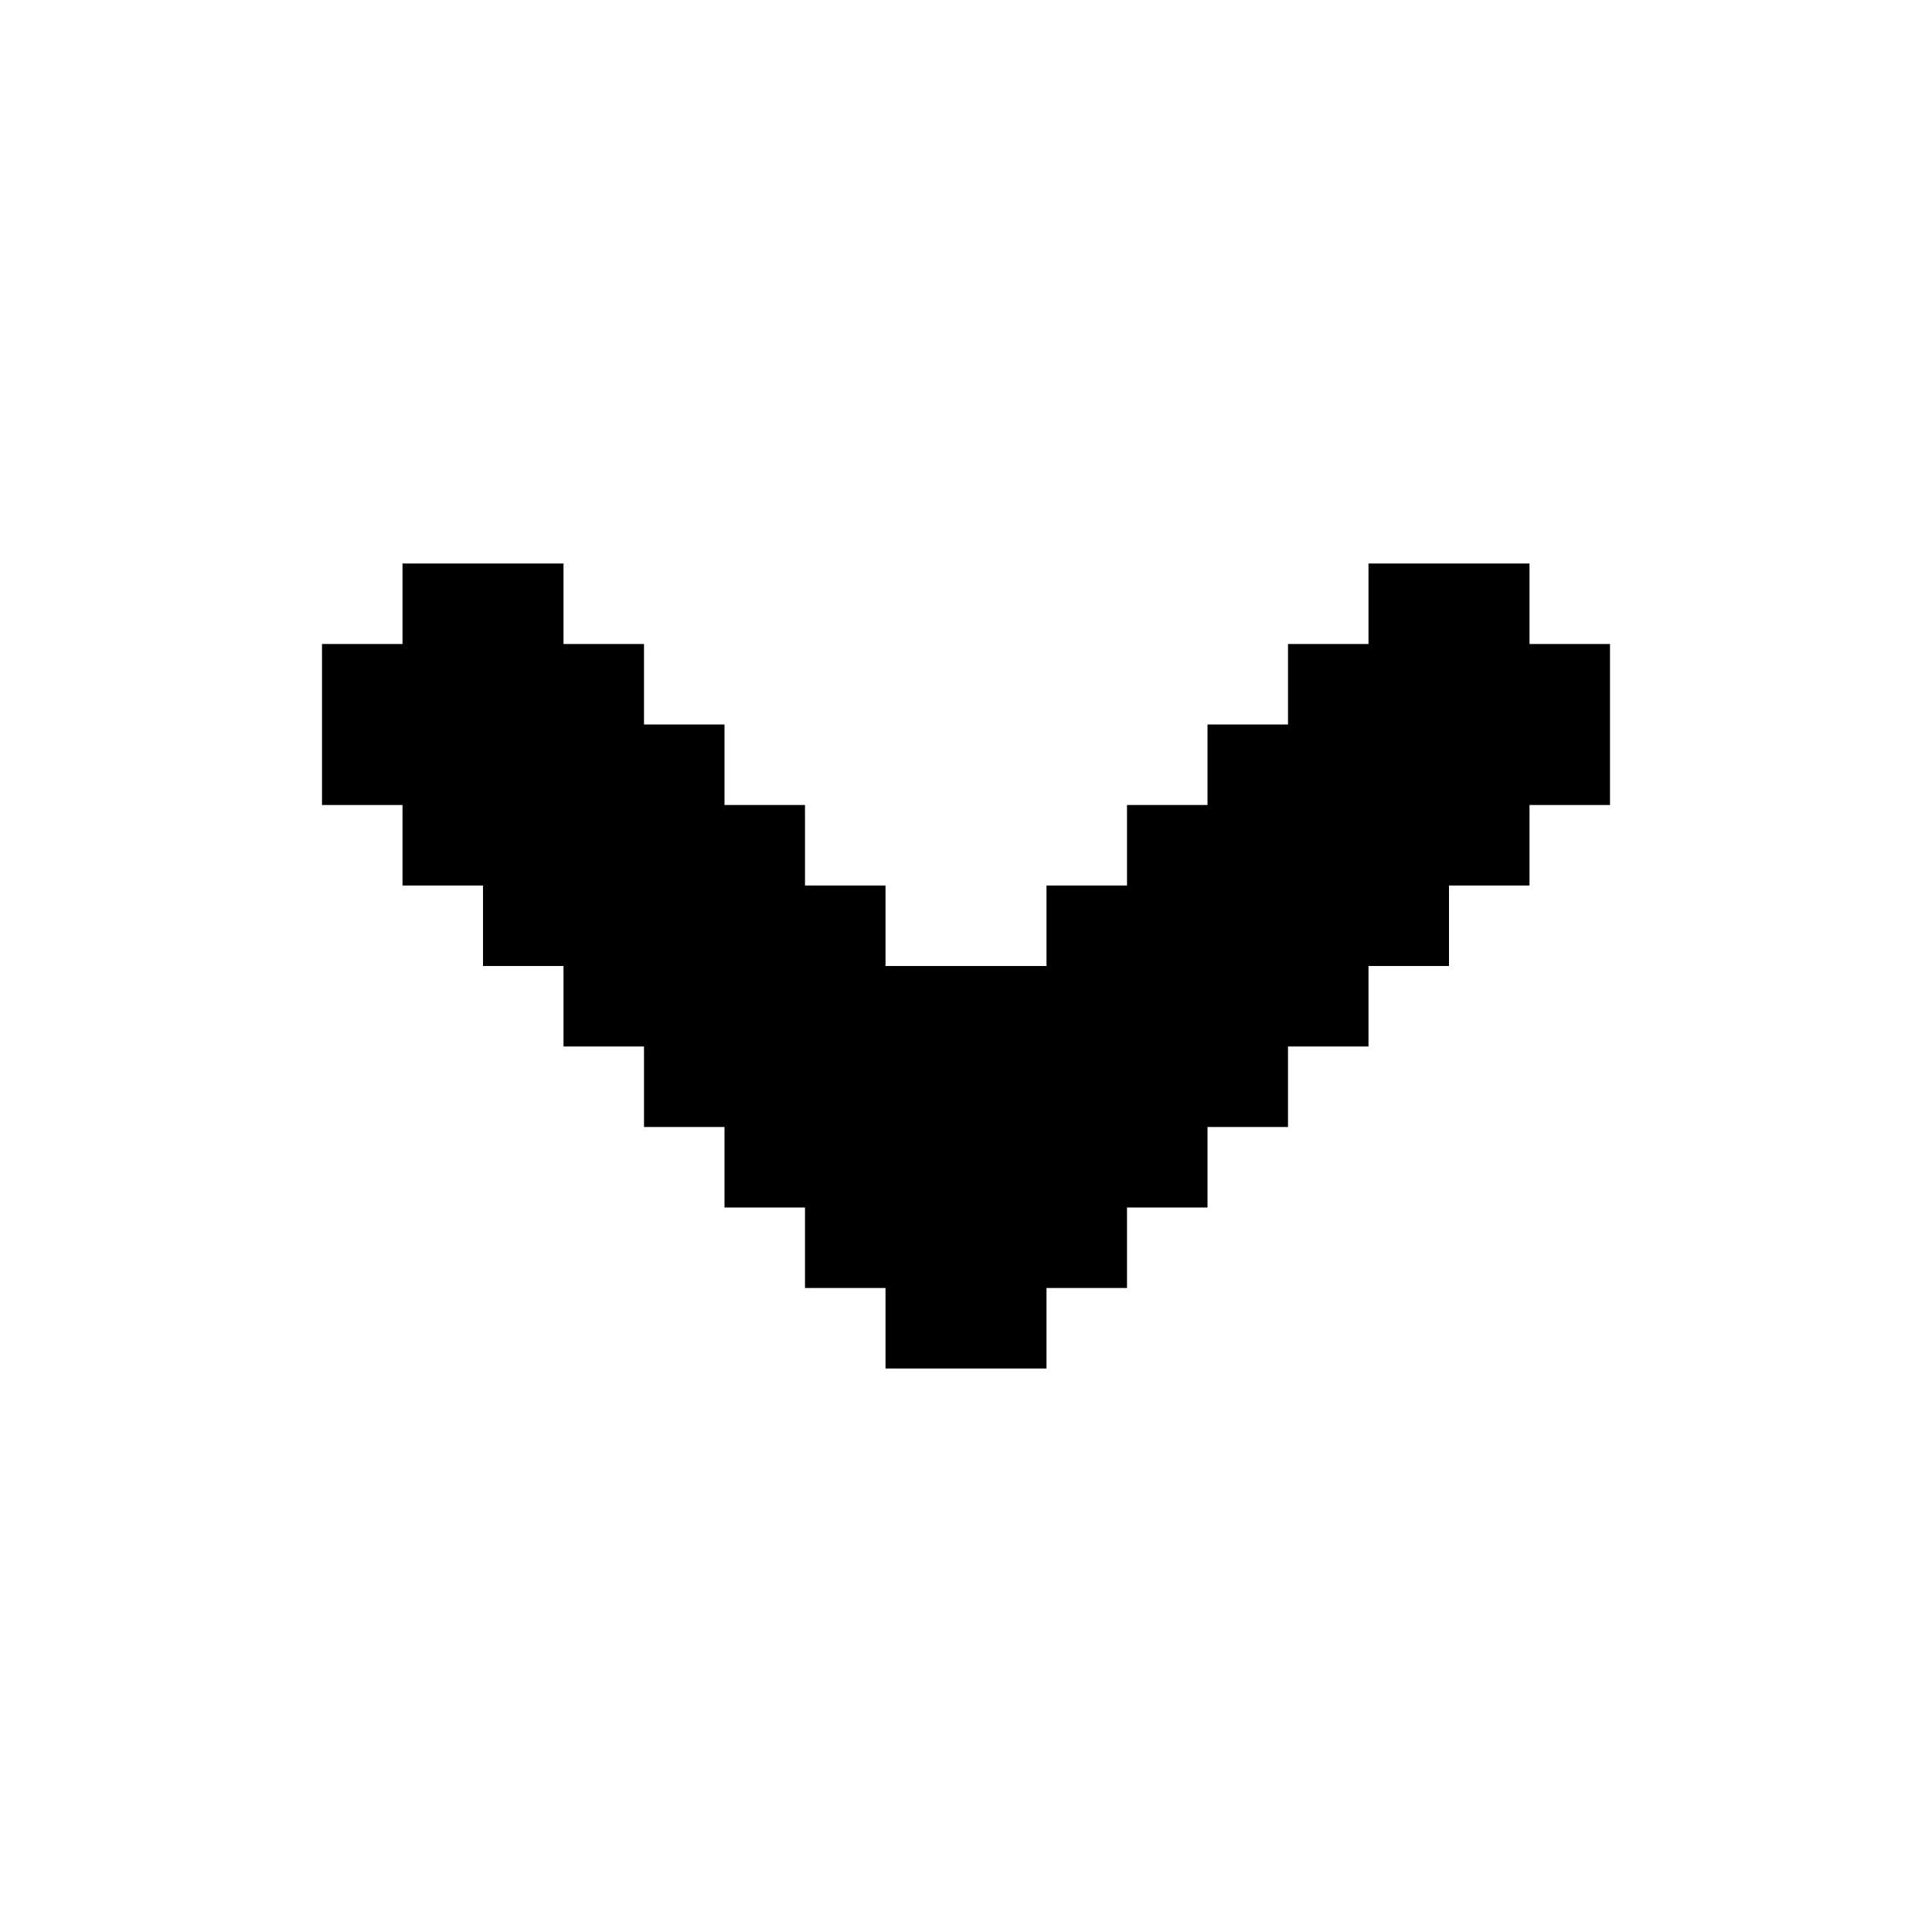
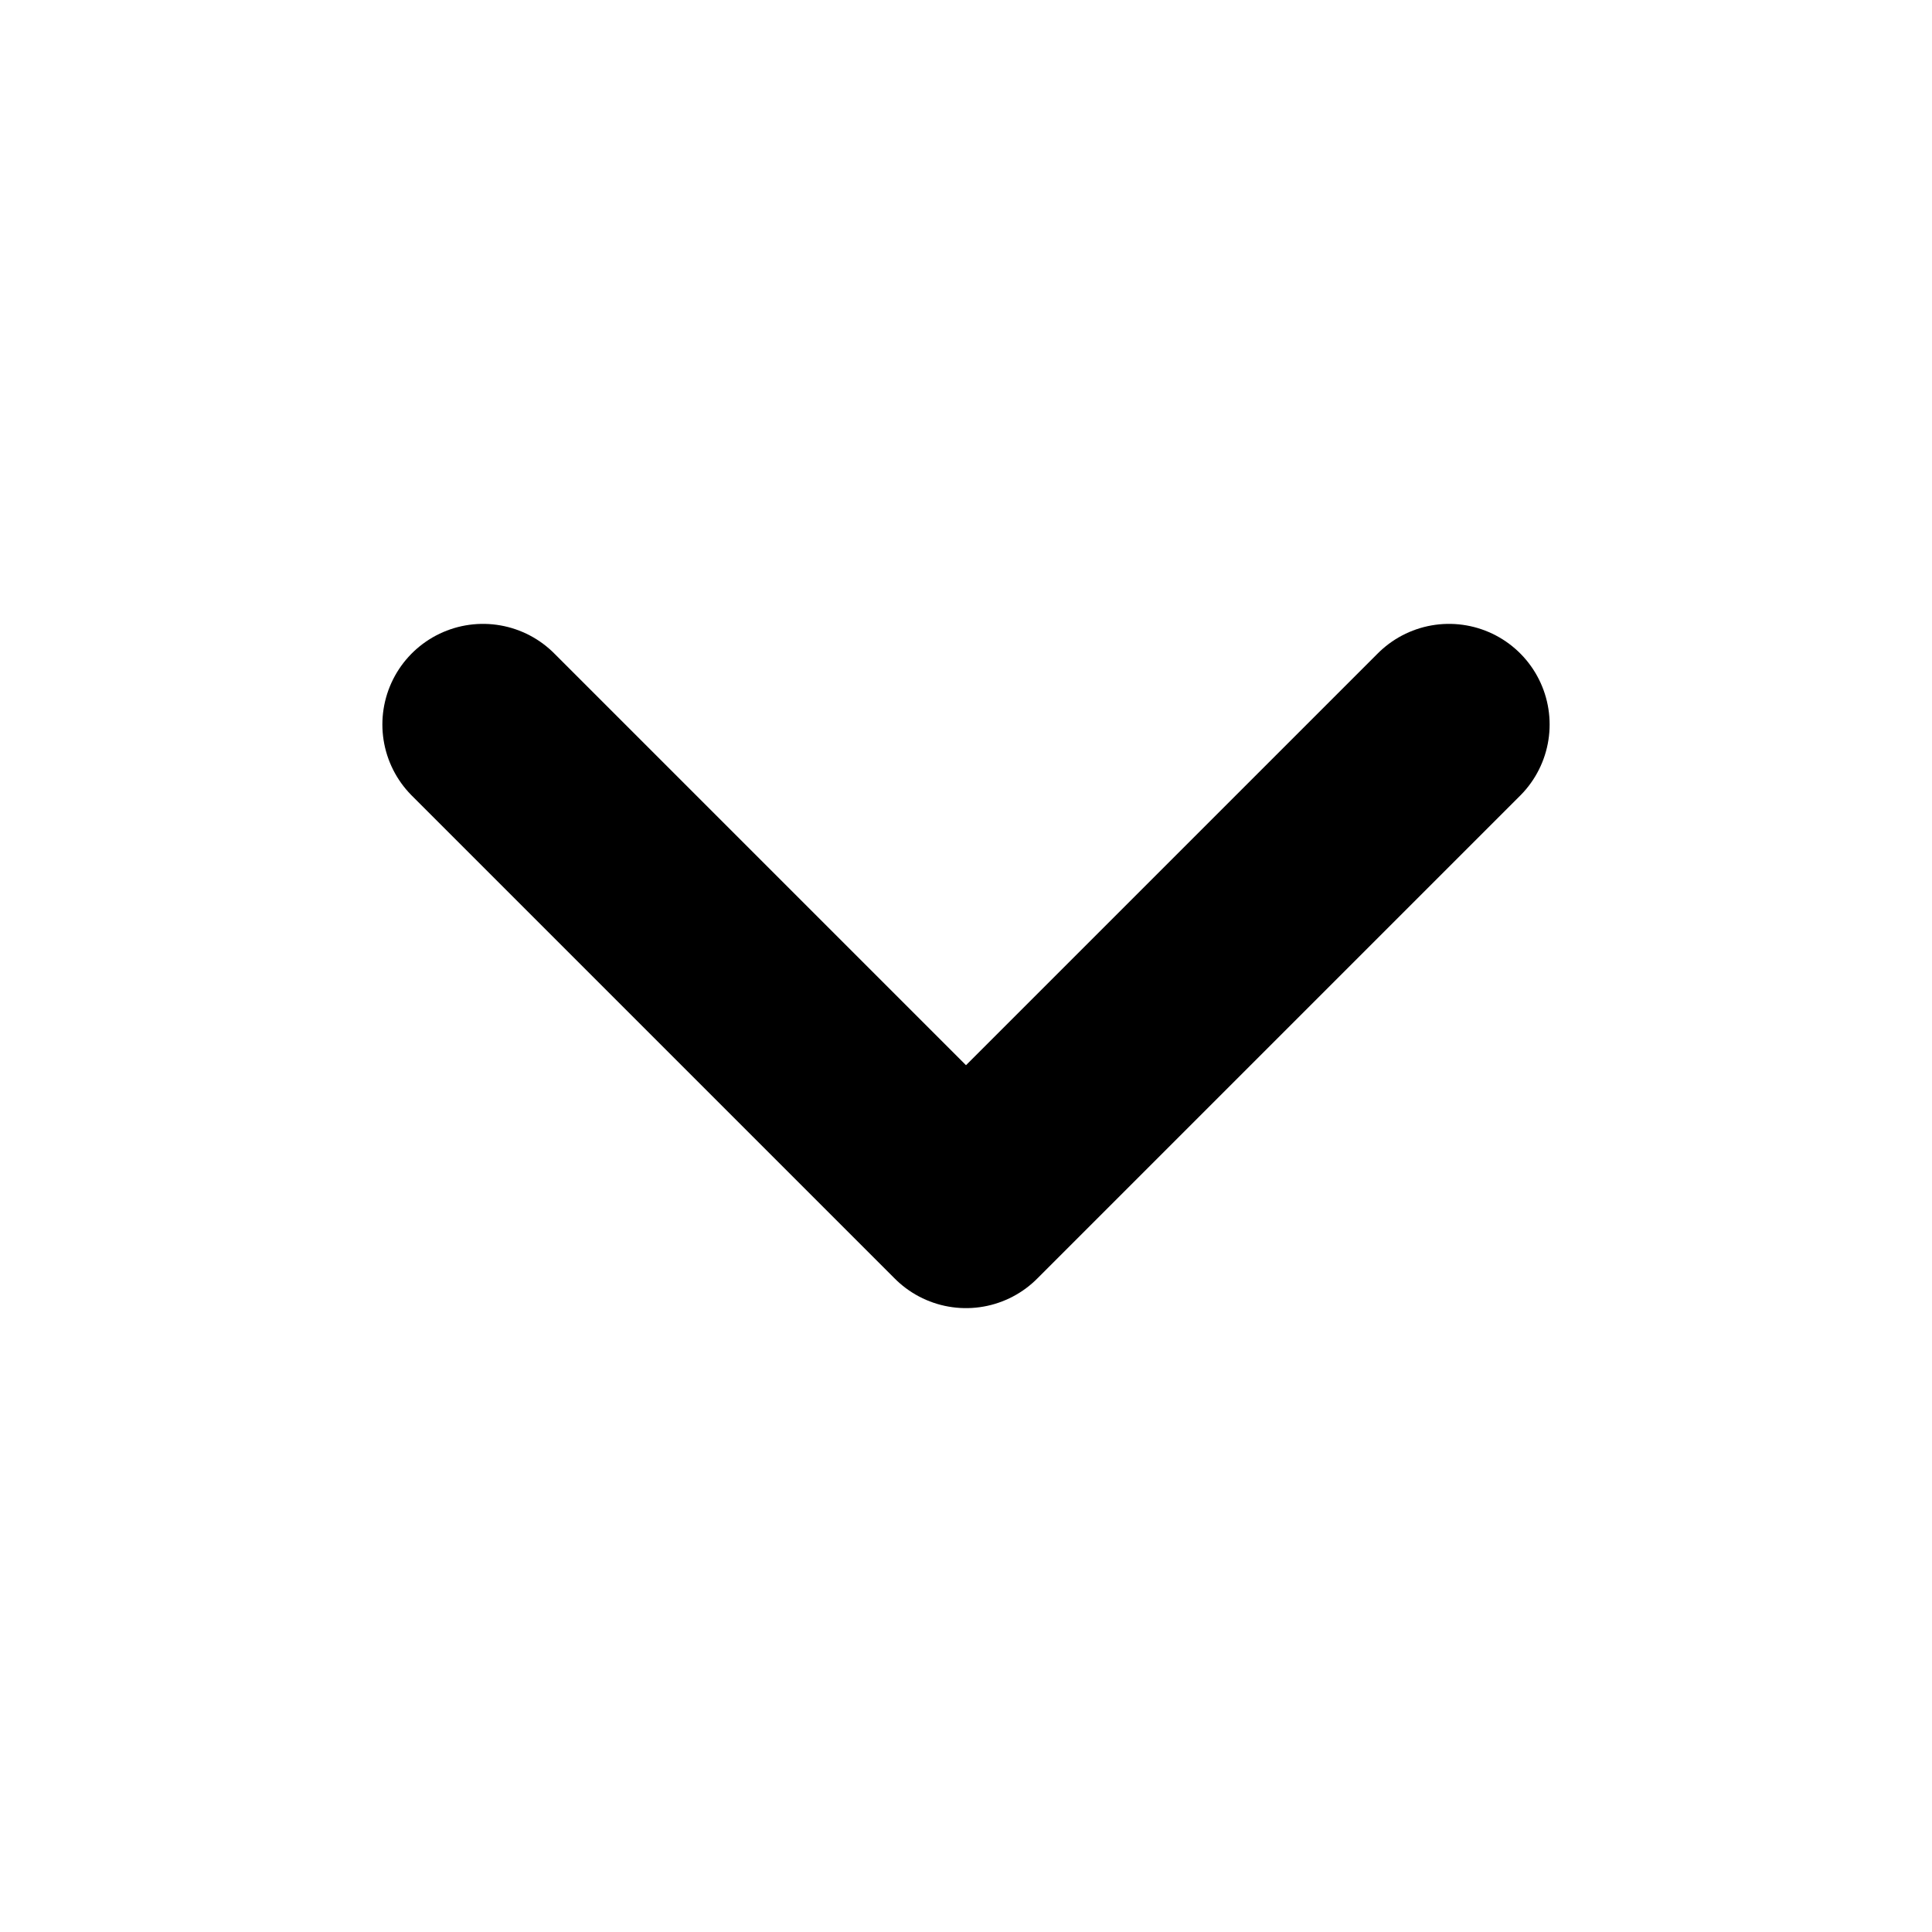
- <svg xmlns="http://www.w3.org/2000/svg" width="100%" height="100%" viewBox="0 0 24 24" fill="none">
-   <path d="M5 7H7V8H8V9H9V10H10V11H11V12H13V11H14V10H15V9H16V8H17V7H19V8H20V10H19V11H18V12H17V13H16V14H15V15H14V16H13V17H11V16H10V15H9V14H8V13H7V12H6V11H5V10H4V8H5V7Z" fill="currentColor" />
+ <svg xmlns="http://www.w3.org/2000/svg" width="100%" height="100%" viewBox="0 0 24 24" fill="none" stroke="currentColor" stroke-width="2.5" stroke-linecap="round" stroke-linejoin="round" class="lucide lucide-chevron-down-icon lucide-chevron-down">
+   <path d="m6 9 6 6 6-6" />
</svg>
